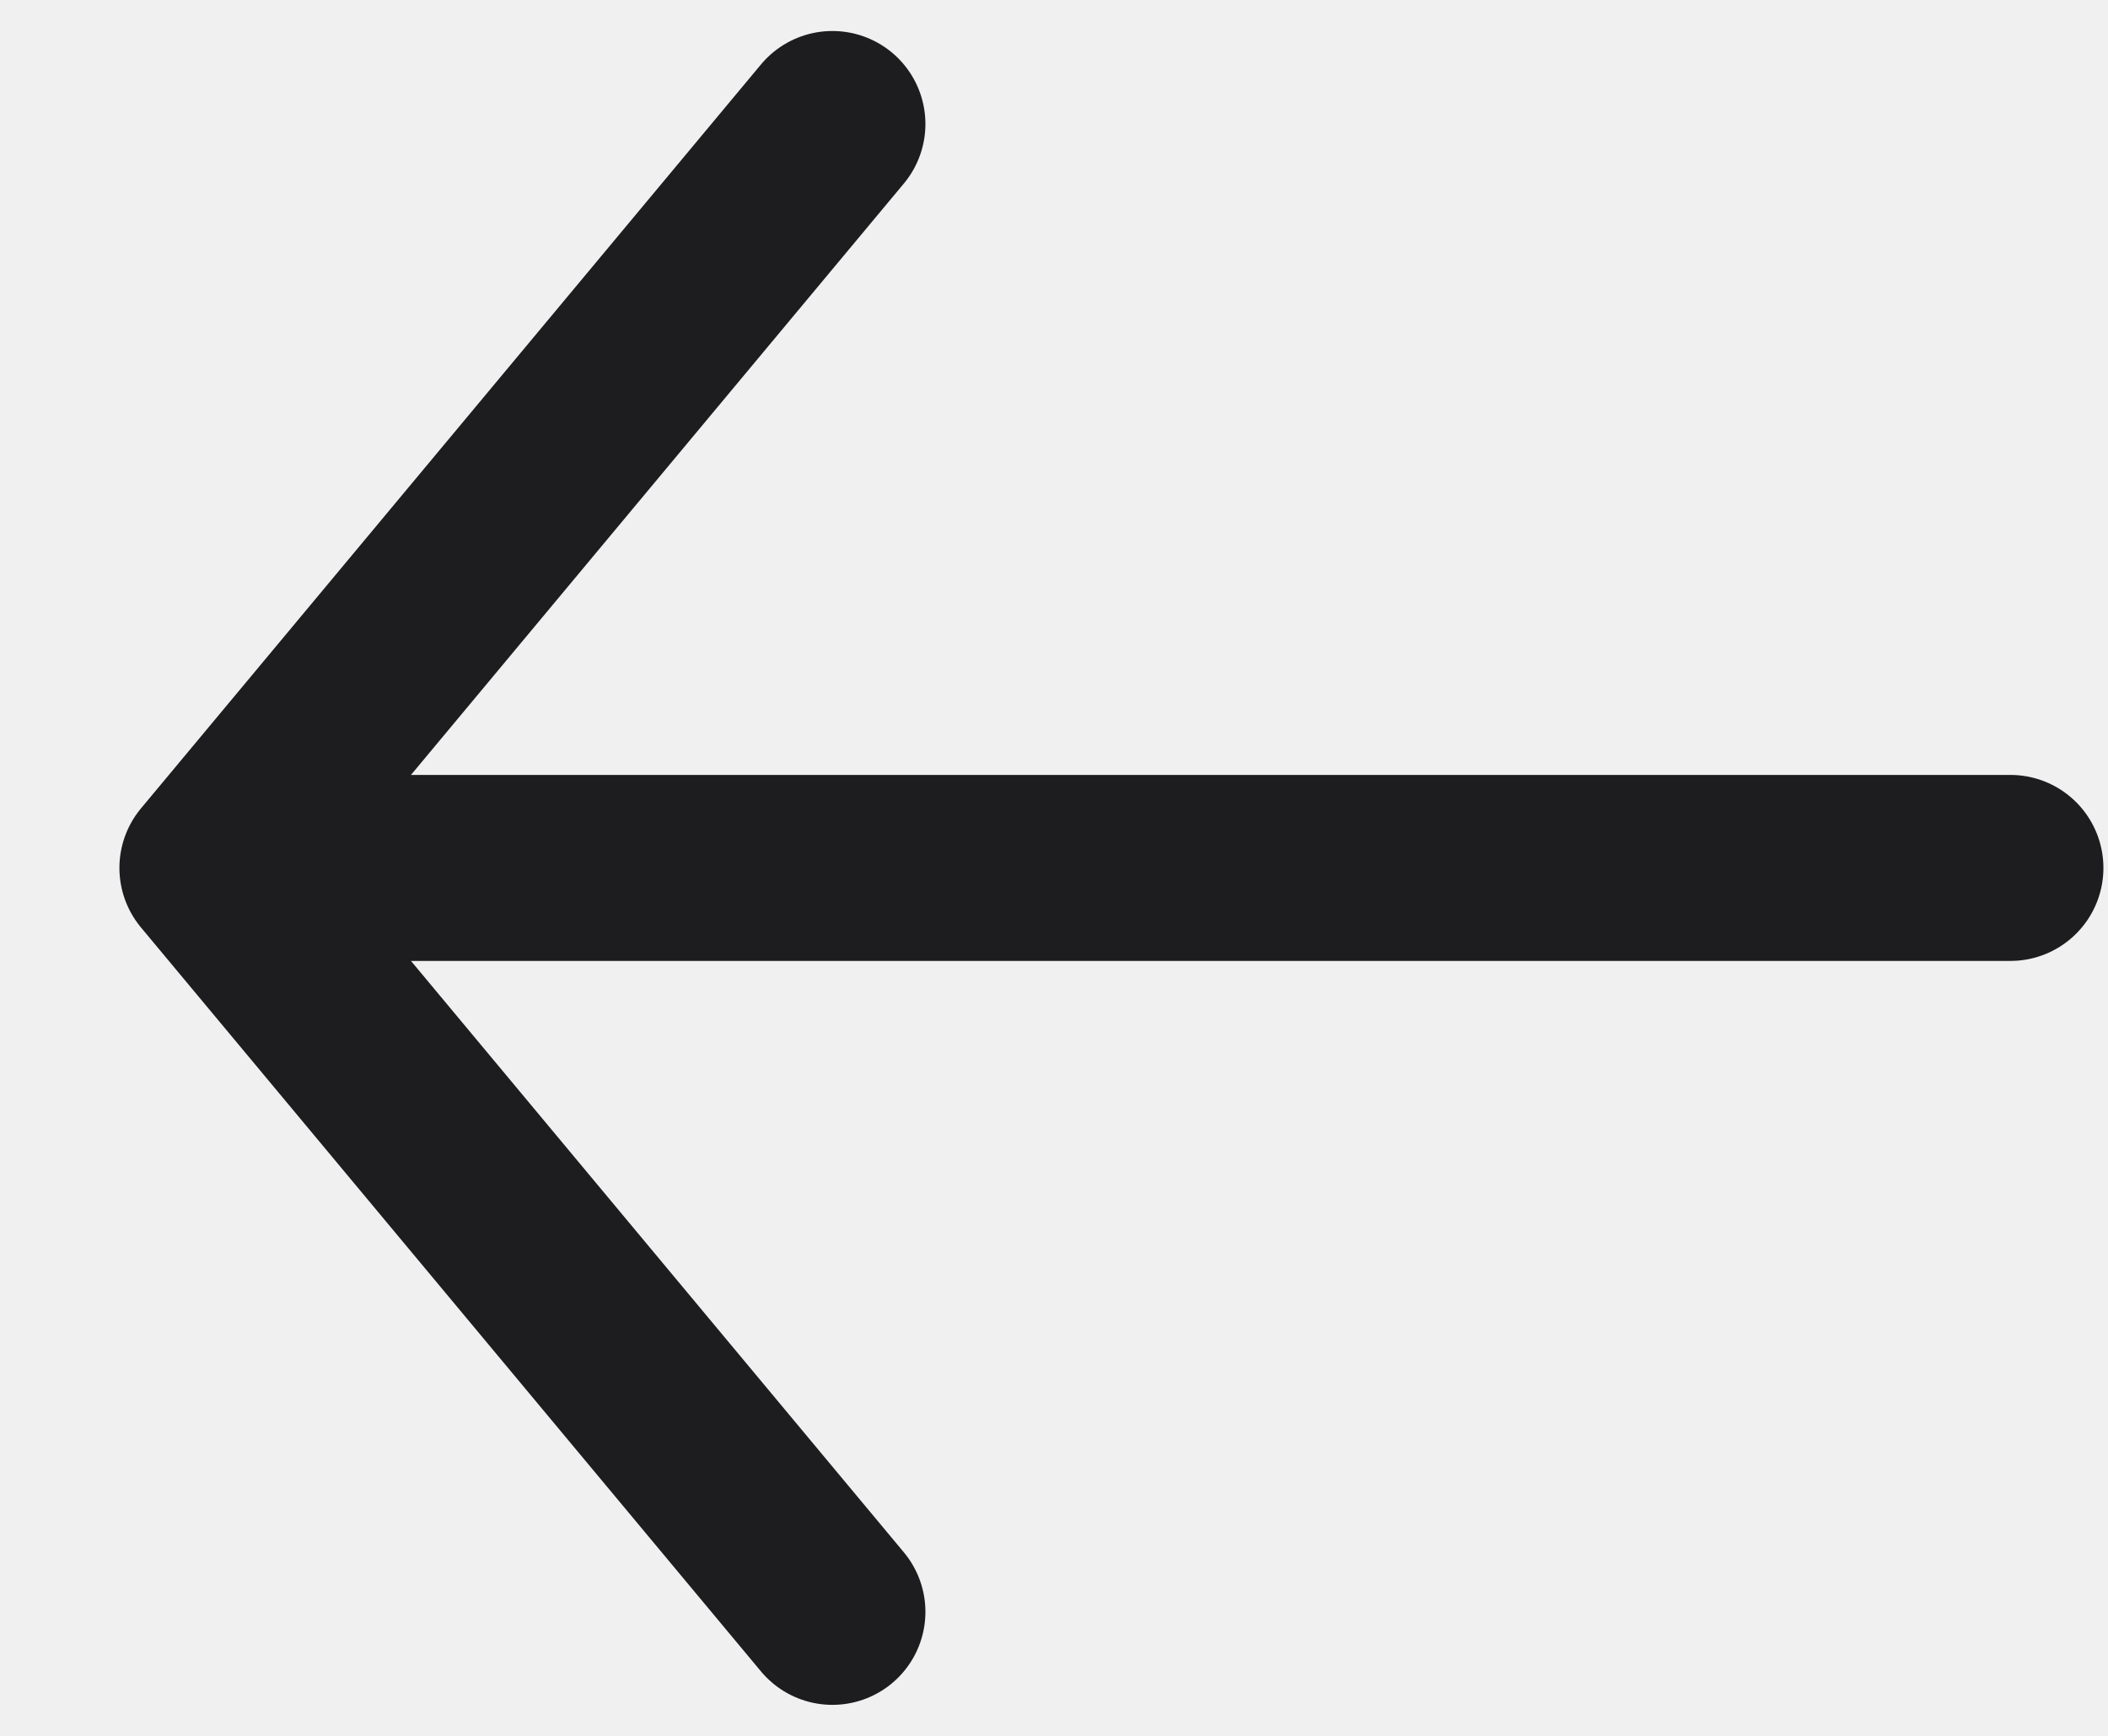
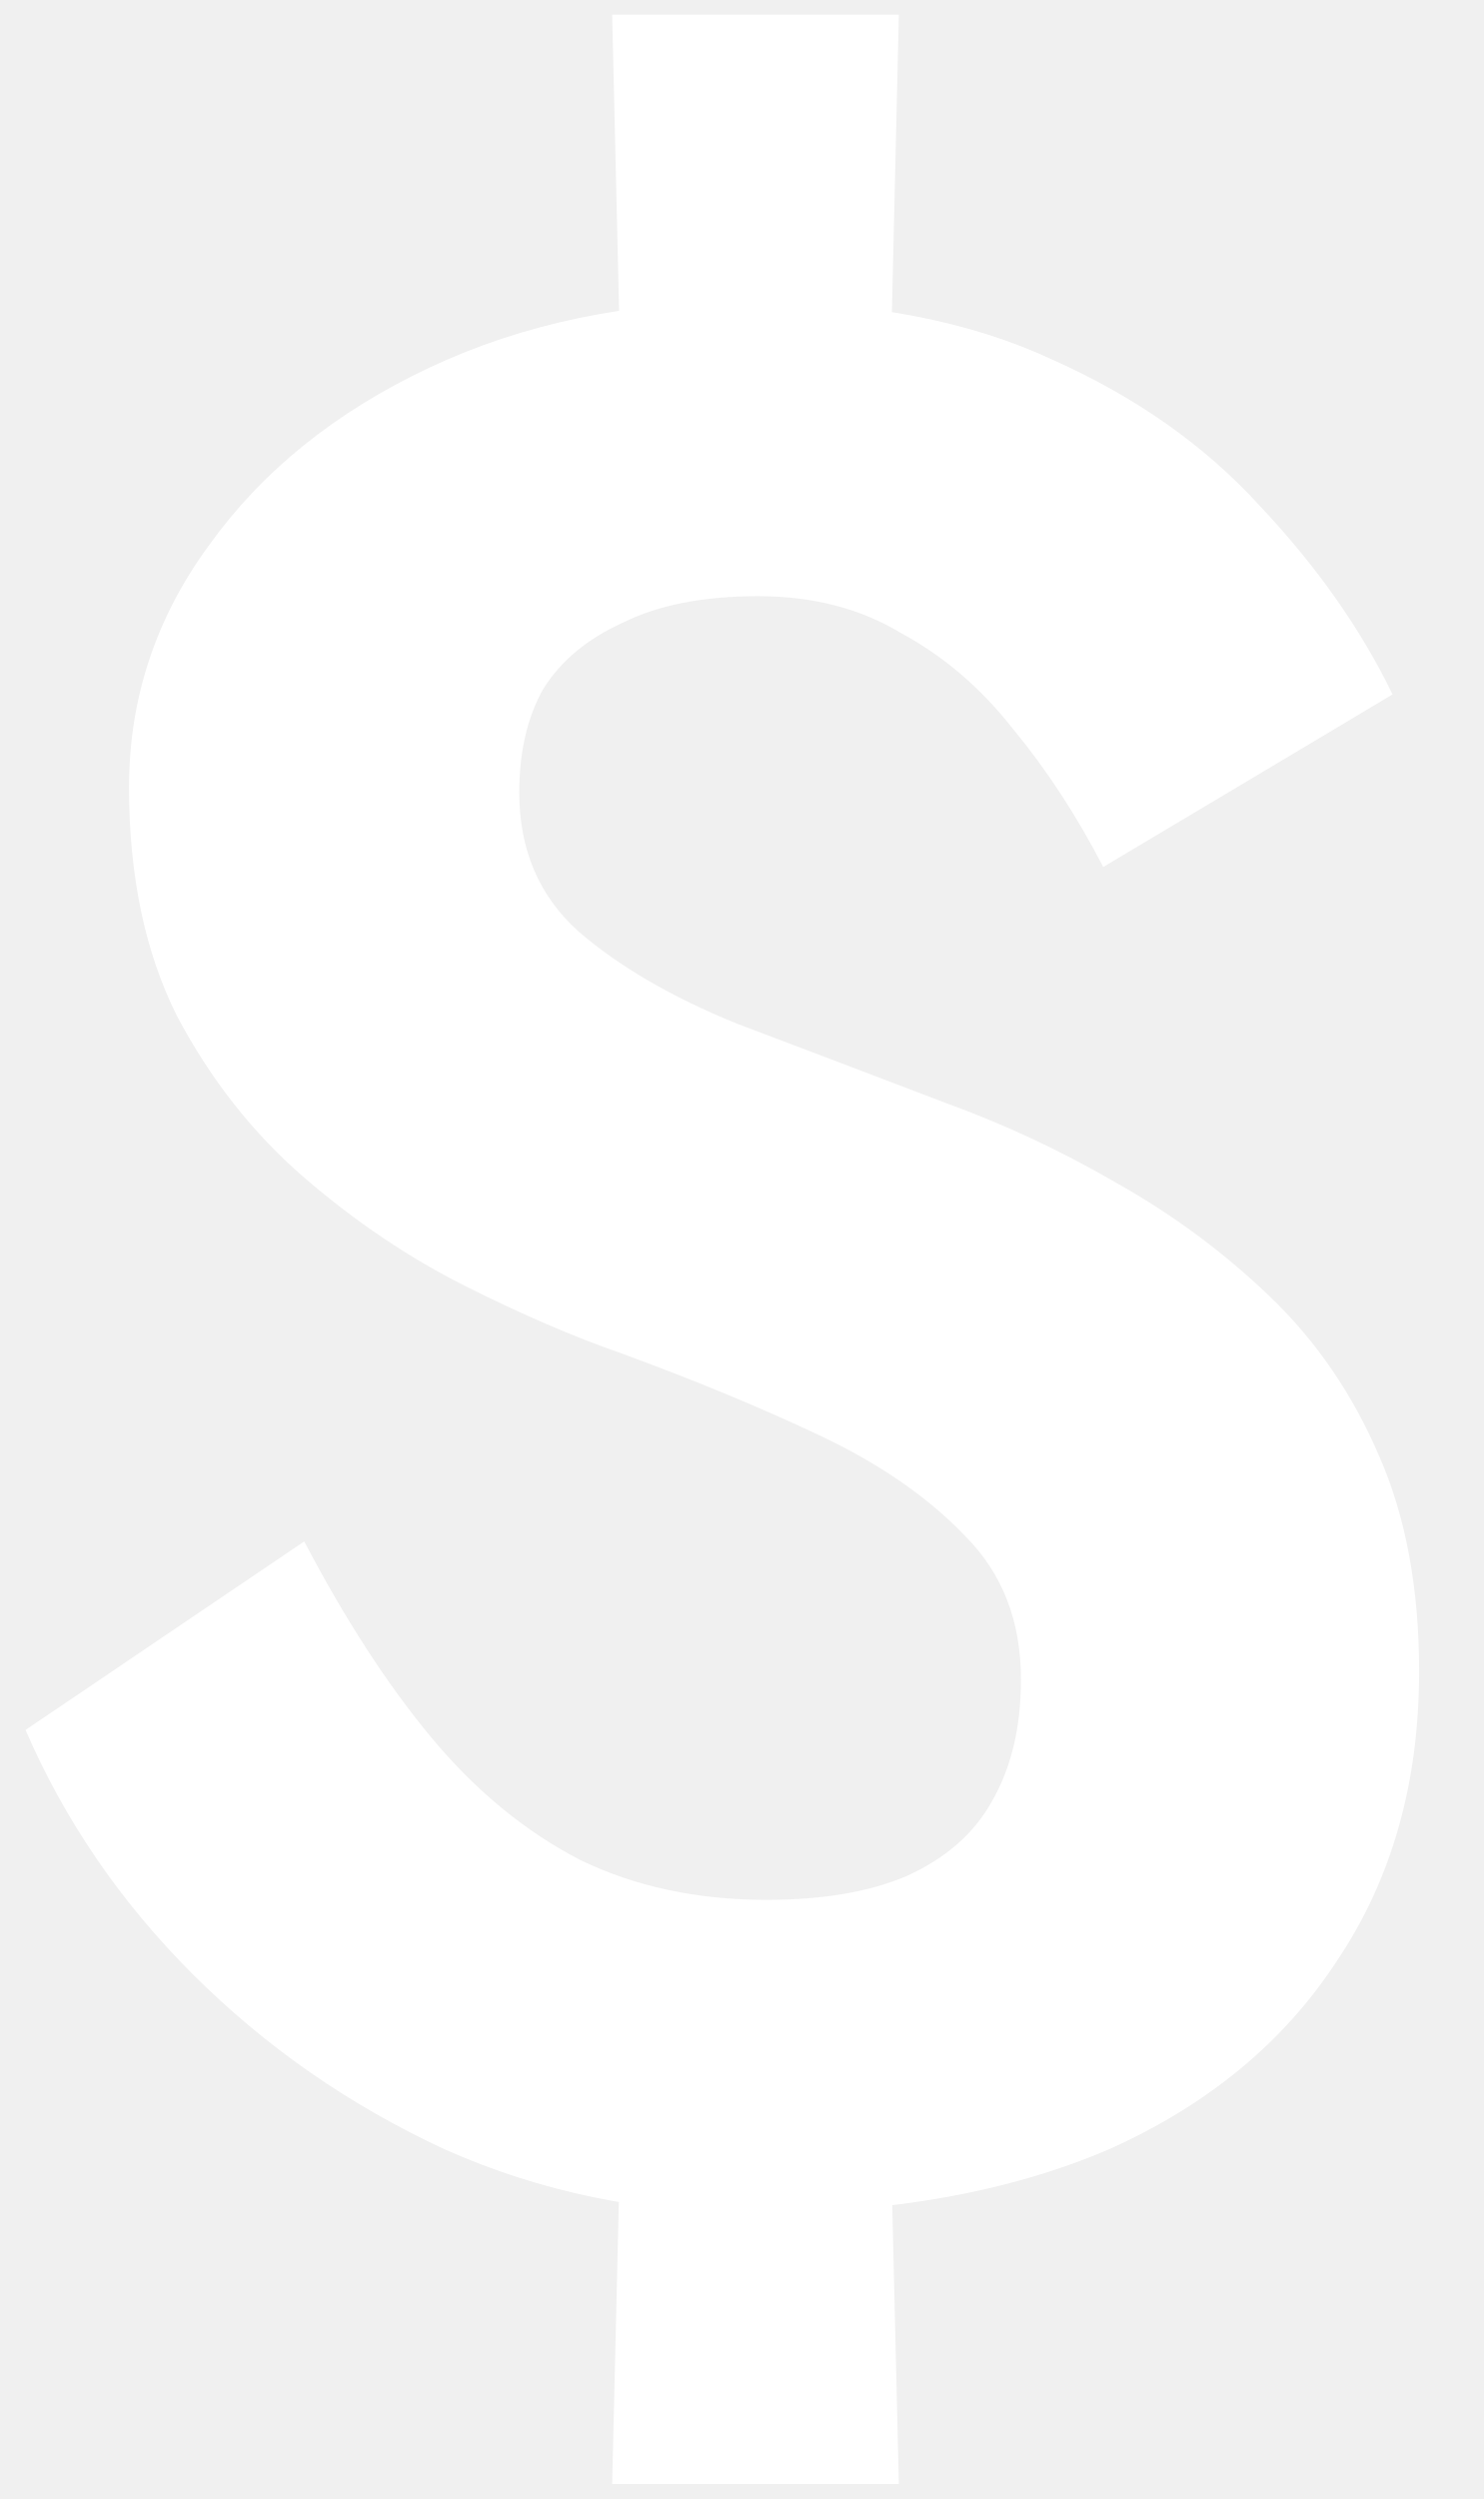
- <svg xmlns="http://www.w3.org/2000/svg" width="17" height="14" viewBox="0 0 17 14" fill="none">
-   <path d="M6.713 1L1.713 7L6.713 13" stroke="#1D1D1F" stroke-width="1.5" stroke-linecap="round" stroke-linejoin="round" />
-   <path d="M2.713 7H16.213" stroke="#1D1D1F" stroke-width="1.5" stroke-linecap="round" />
+ <svg xmlns="http://www.w3.org/2000/svg" width="19" height="32" viewBox="0 0 19 32" fill="none">
+   <path d="M7.841 0.188H11.513L11.377 6.002H7.977L7.841 0.188ZM7.977 26.062H11.377L11.513 31.808H7.841L7.977 26.062ZM14.131 11.102C13.791 10.445 13.406 9.855 12.975 9.334C12.567 8.813 12.091 8.405 11.547 8.11C11.026 7.793 10.414 7.634 9.711 7.634C9.009 7.634 8.431 7.747 7.977 7.974C7.524 8.178 7.184 8.461 6.957 8.824C6.753 9.187 6.651 9.629 6.651 10.15C6.651 10.875 6.901 11.465 7.399 11.918C7.921 12.371 8.601 12.768 9.439 13.108C10.278 13.425 11.173 13.765 12.125 14.128C12.873 14.4 13.599 14.74 14.301 15.148C15.027 15.556 15.684 16.043 16.273 16.61C16.863 17.177 17.327 17.857 17.667 18.65C18.007 19.421 18.177 20.339 18.177 21.404C18.177 22.832 17.826 24.067 17.123 25.11C16.443 26.153 15.469 26.957 14.199 27.524C12.93 28.068 11.411 28.34 9.643 28.34C8.238 28.34 6.923 28.068 5.699 27.524C4.475 26.957 3.399 26.209 2.469 25.28C1.54 24.351 0.826 23.308 0.327 22.152L3.897 19.738C4.419 20.735 4.963 21.574 5.529 22.254C6.096 22.934 6.731 23.455 7.433 23.818C8.136 24.158 8.929 24.328 9.813 24.328C10.539 24.328 11.139 24.226 11.615 24.022C12.114 23.795 12.477 23.478 12.703 23.07C12.953 22.639 13.077 22.118 13.077 21.506C13.077 20.758 12.839 20.146 12.363 19.67C11.887 19.171 11.264 18.741 10.493 18.378C9.723 18.015 8.873 17.664 7.943 17.324C7.354 17.12 6.697 16.837 5.971 16.474C5.246 16.111 4.555 15.647 3.897 15.08C3.24 14.513 2.696 13.822 2.265 13.006C1.857 12.19 1.653 11.215 1.653 10.082C1.653 8.949 1.993 7.917 2.673 6.988C3.353 6.036 4.294 5.277 5.495 4.71C6.697 4.143 8.057 3.86 9.575 3.86C11.117 3.86 12.42 4.109 13.485 4.608C14.551 5.084 15.435 5.707 16.137 6.478C16.863 7.249 17.429 8.053 17.837 8.892L14.131 11.102Z" fill="white" />
</svg>
